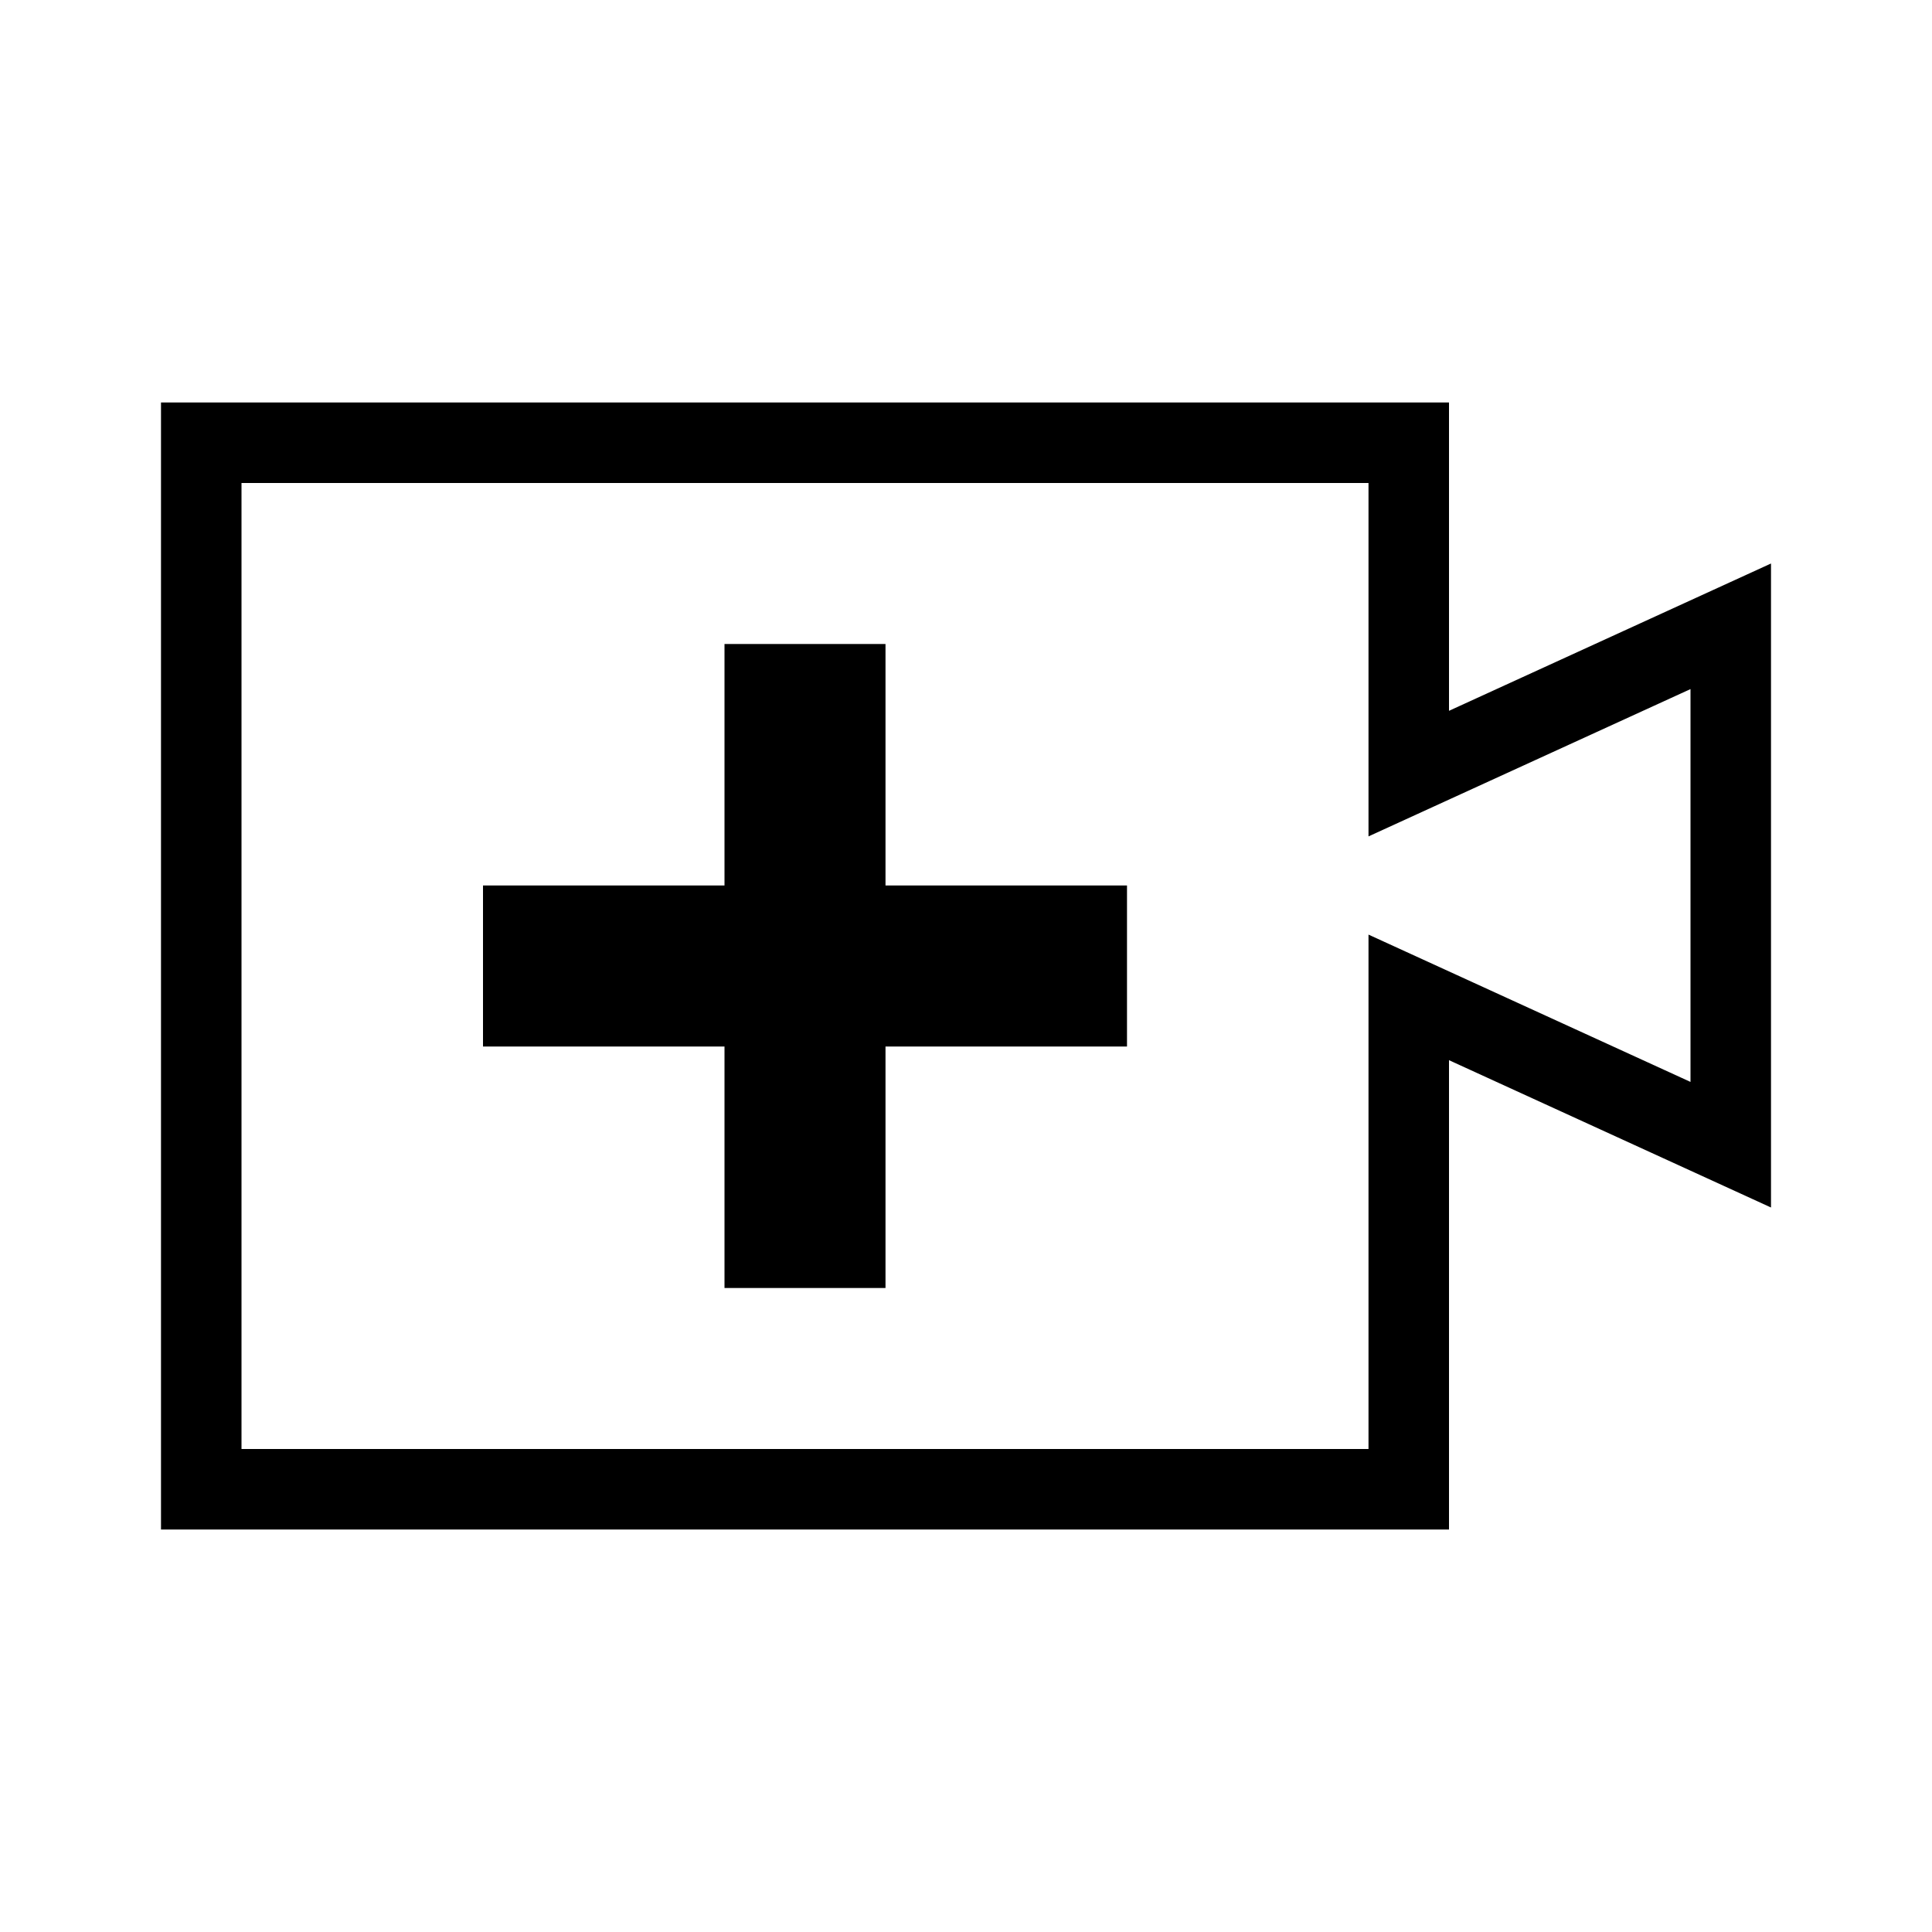
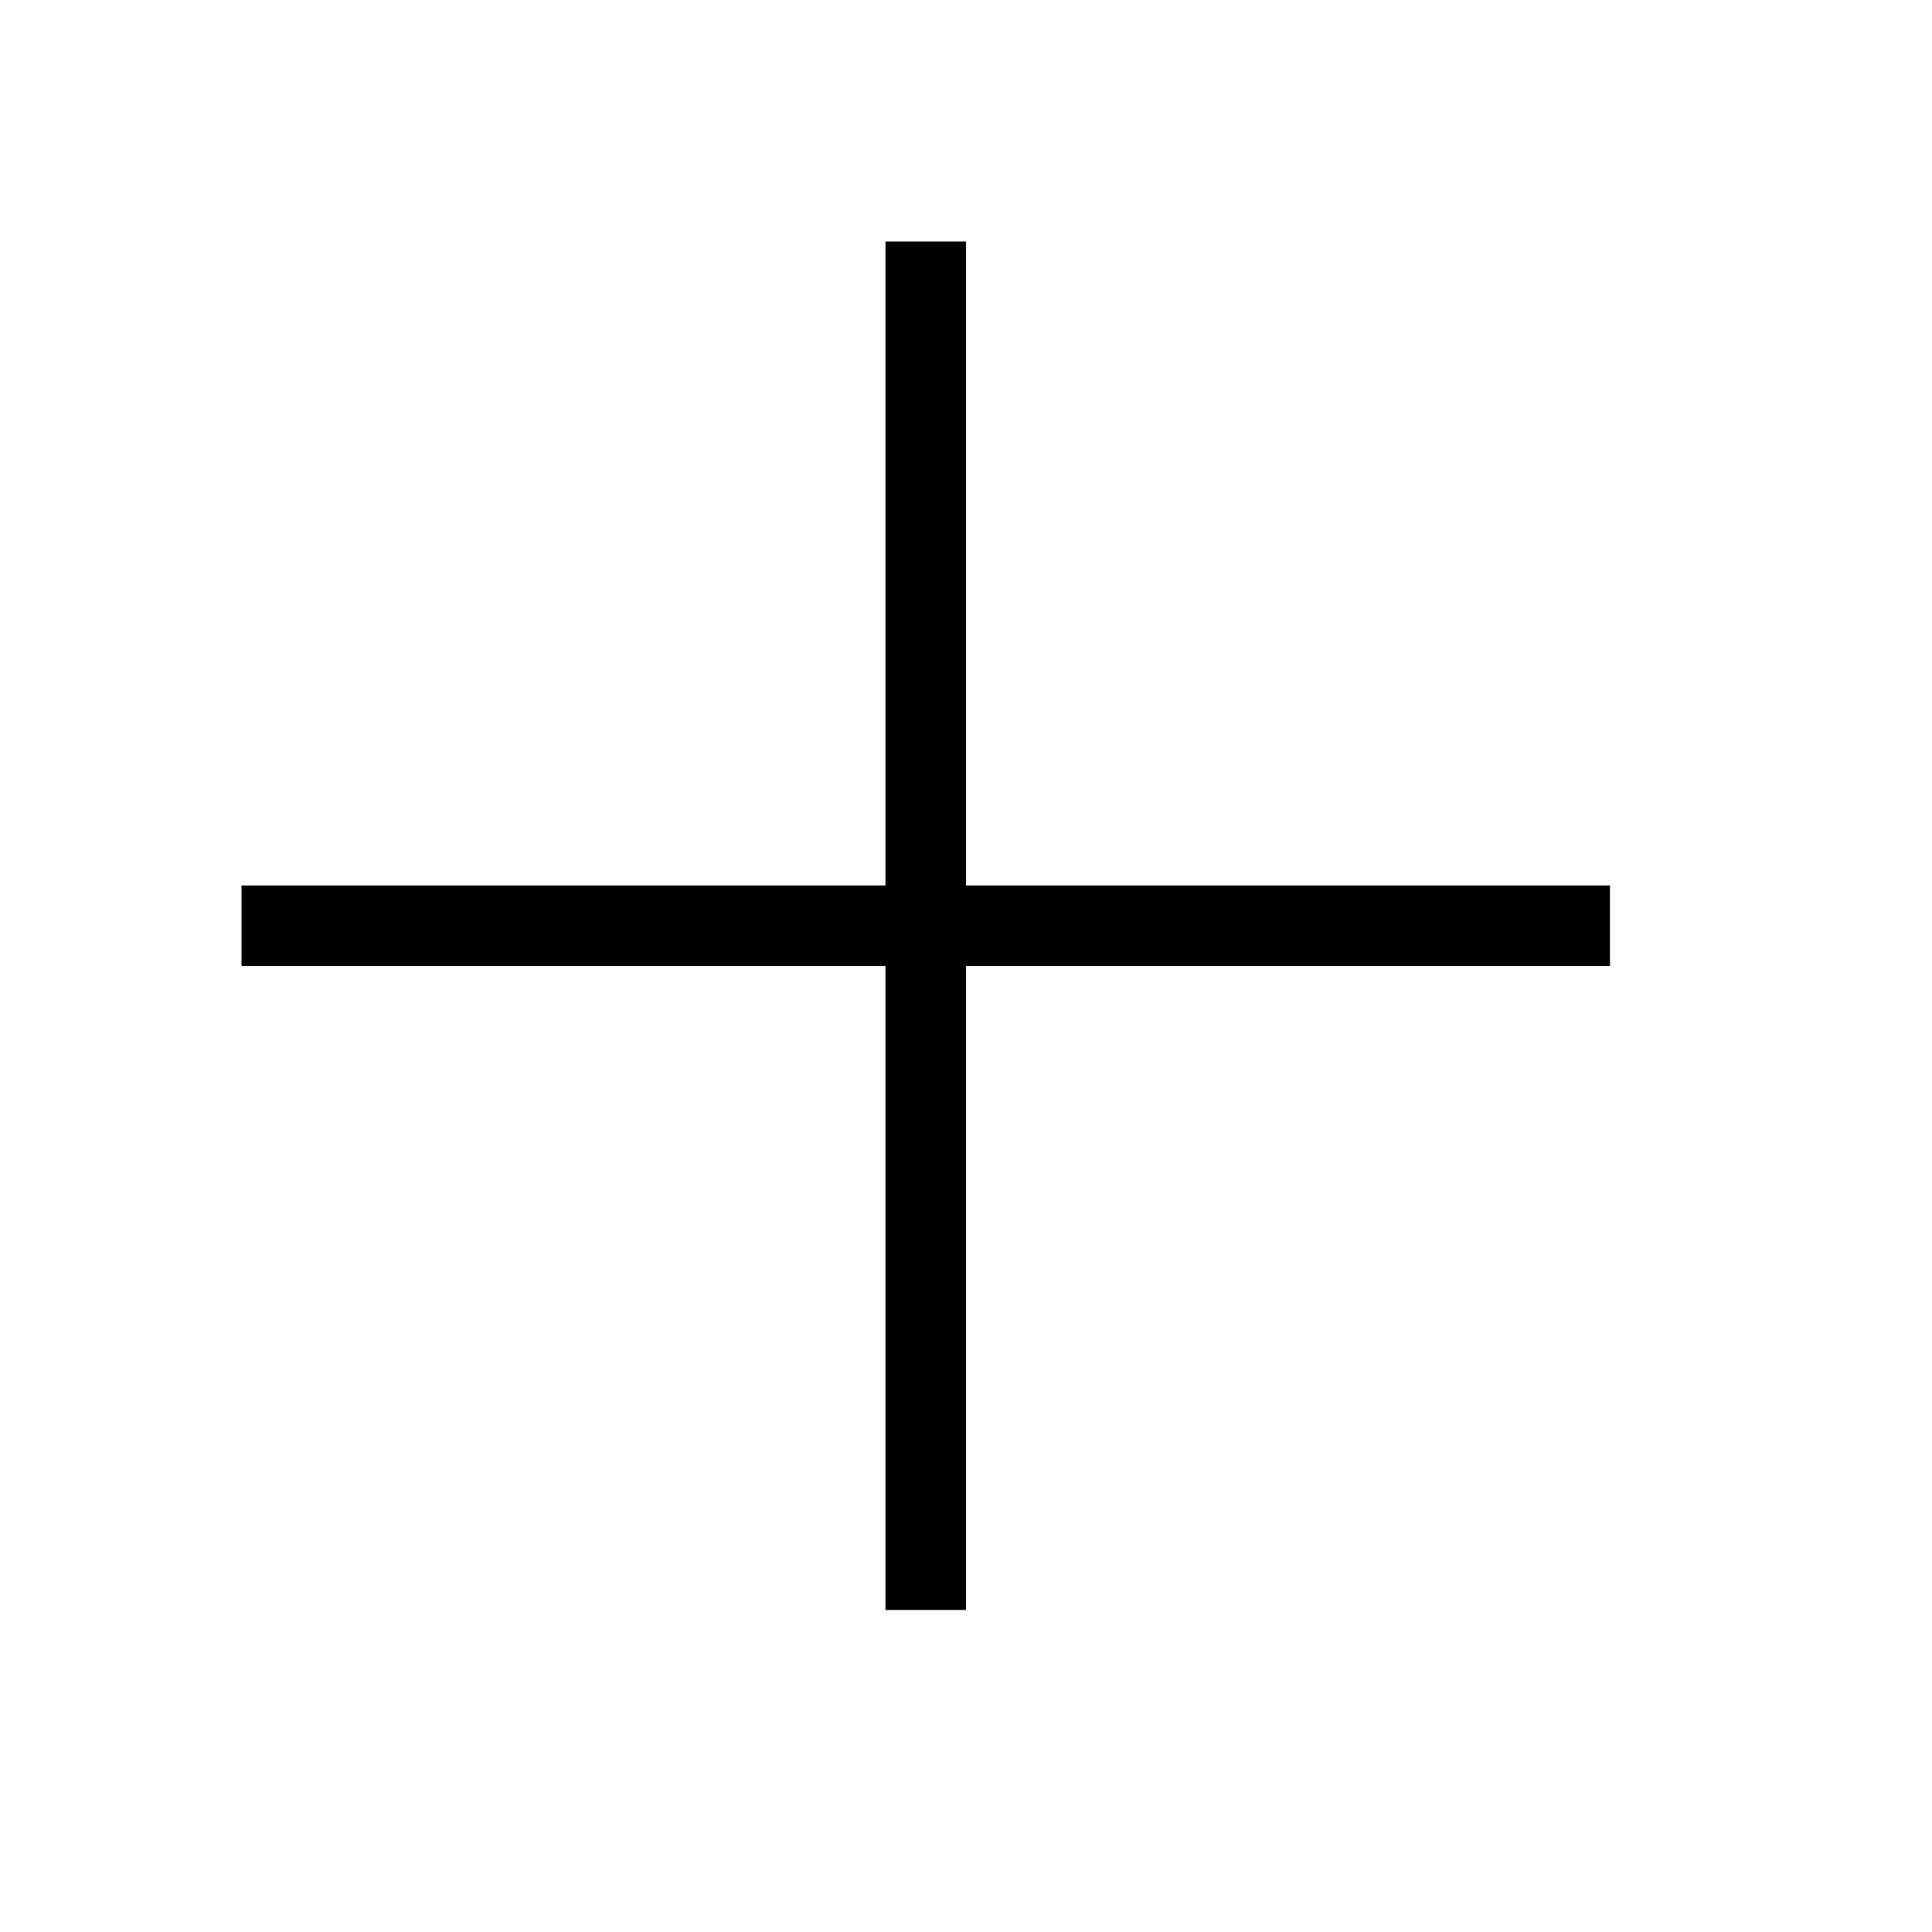
- <svg xmlns="http://www.w3.org/2000/svg" viewBox="0 0 24 24" preserveAspectRatio="xMidYMid meet" focusable="false" class="style-scope yt-icon" style="pointer-events: none; display: block; width: 100%; height: 100%;">
-   <g class="style-scope yt-icon">
-     <path d="M14,13h-3v3H9v-3H6v-2h3V8h2v3h3V13z M17,6H3v12h14v-6.39l4,1.83V8.56l-4,1.83V6 M18,5v3.83L22,7v8l-4-1.83V19H2V5H18L18,5 z" class="style-scope yt-icon" />
-   </g>
+ <svg xmlns="http://www.w3.org/2000/svg" enable-background="new 0 0 24 24" height="24" viewBox="0 0 24 24" width="24" focusable="false" aria-hidden="true" style="pointer-events: none; display: inherit; width: 100%; height: 100%;">
+   <path d="M20 12h-8v8h-1v-8H3v-1h8V3h1v8h8v1z" />
</svg>
